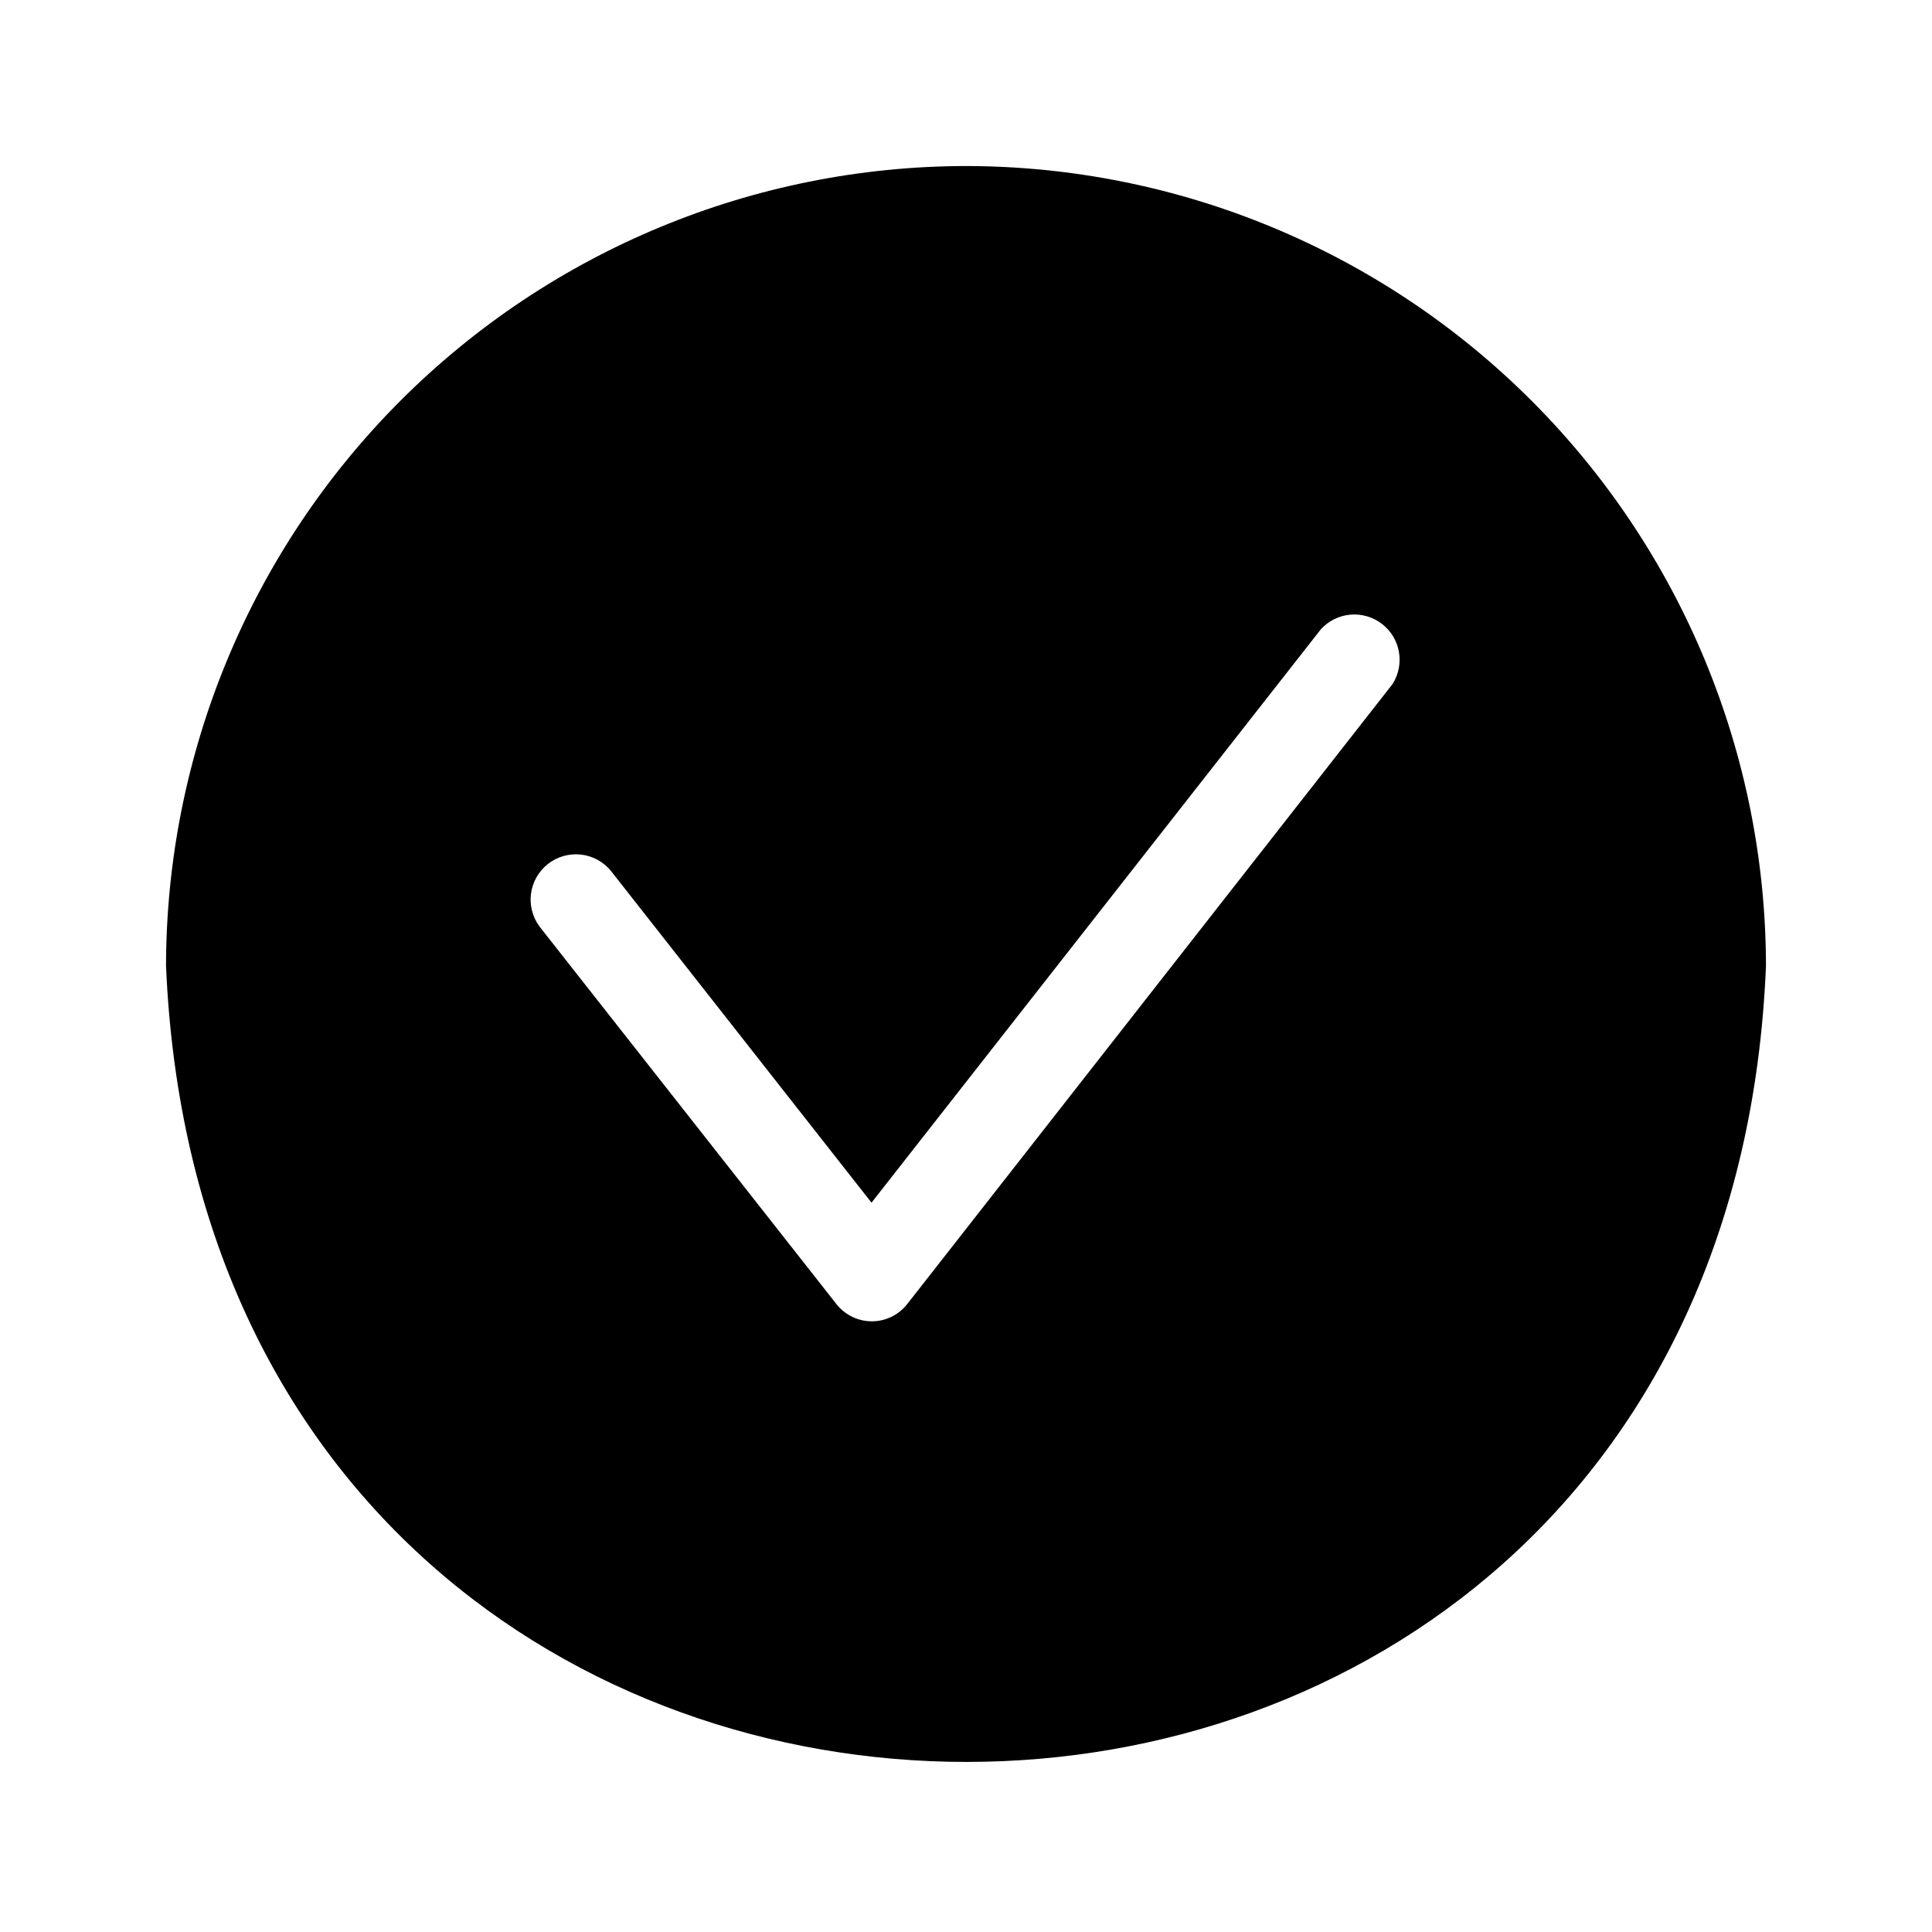
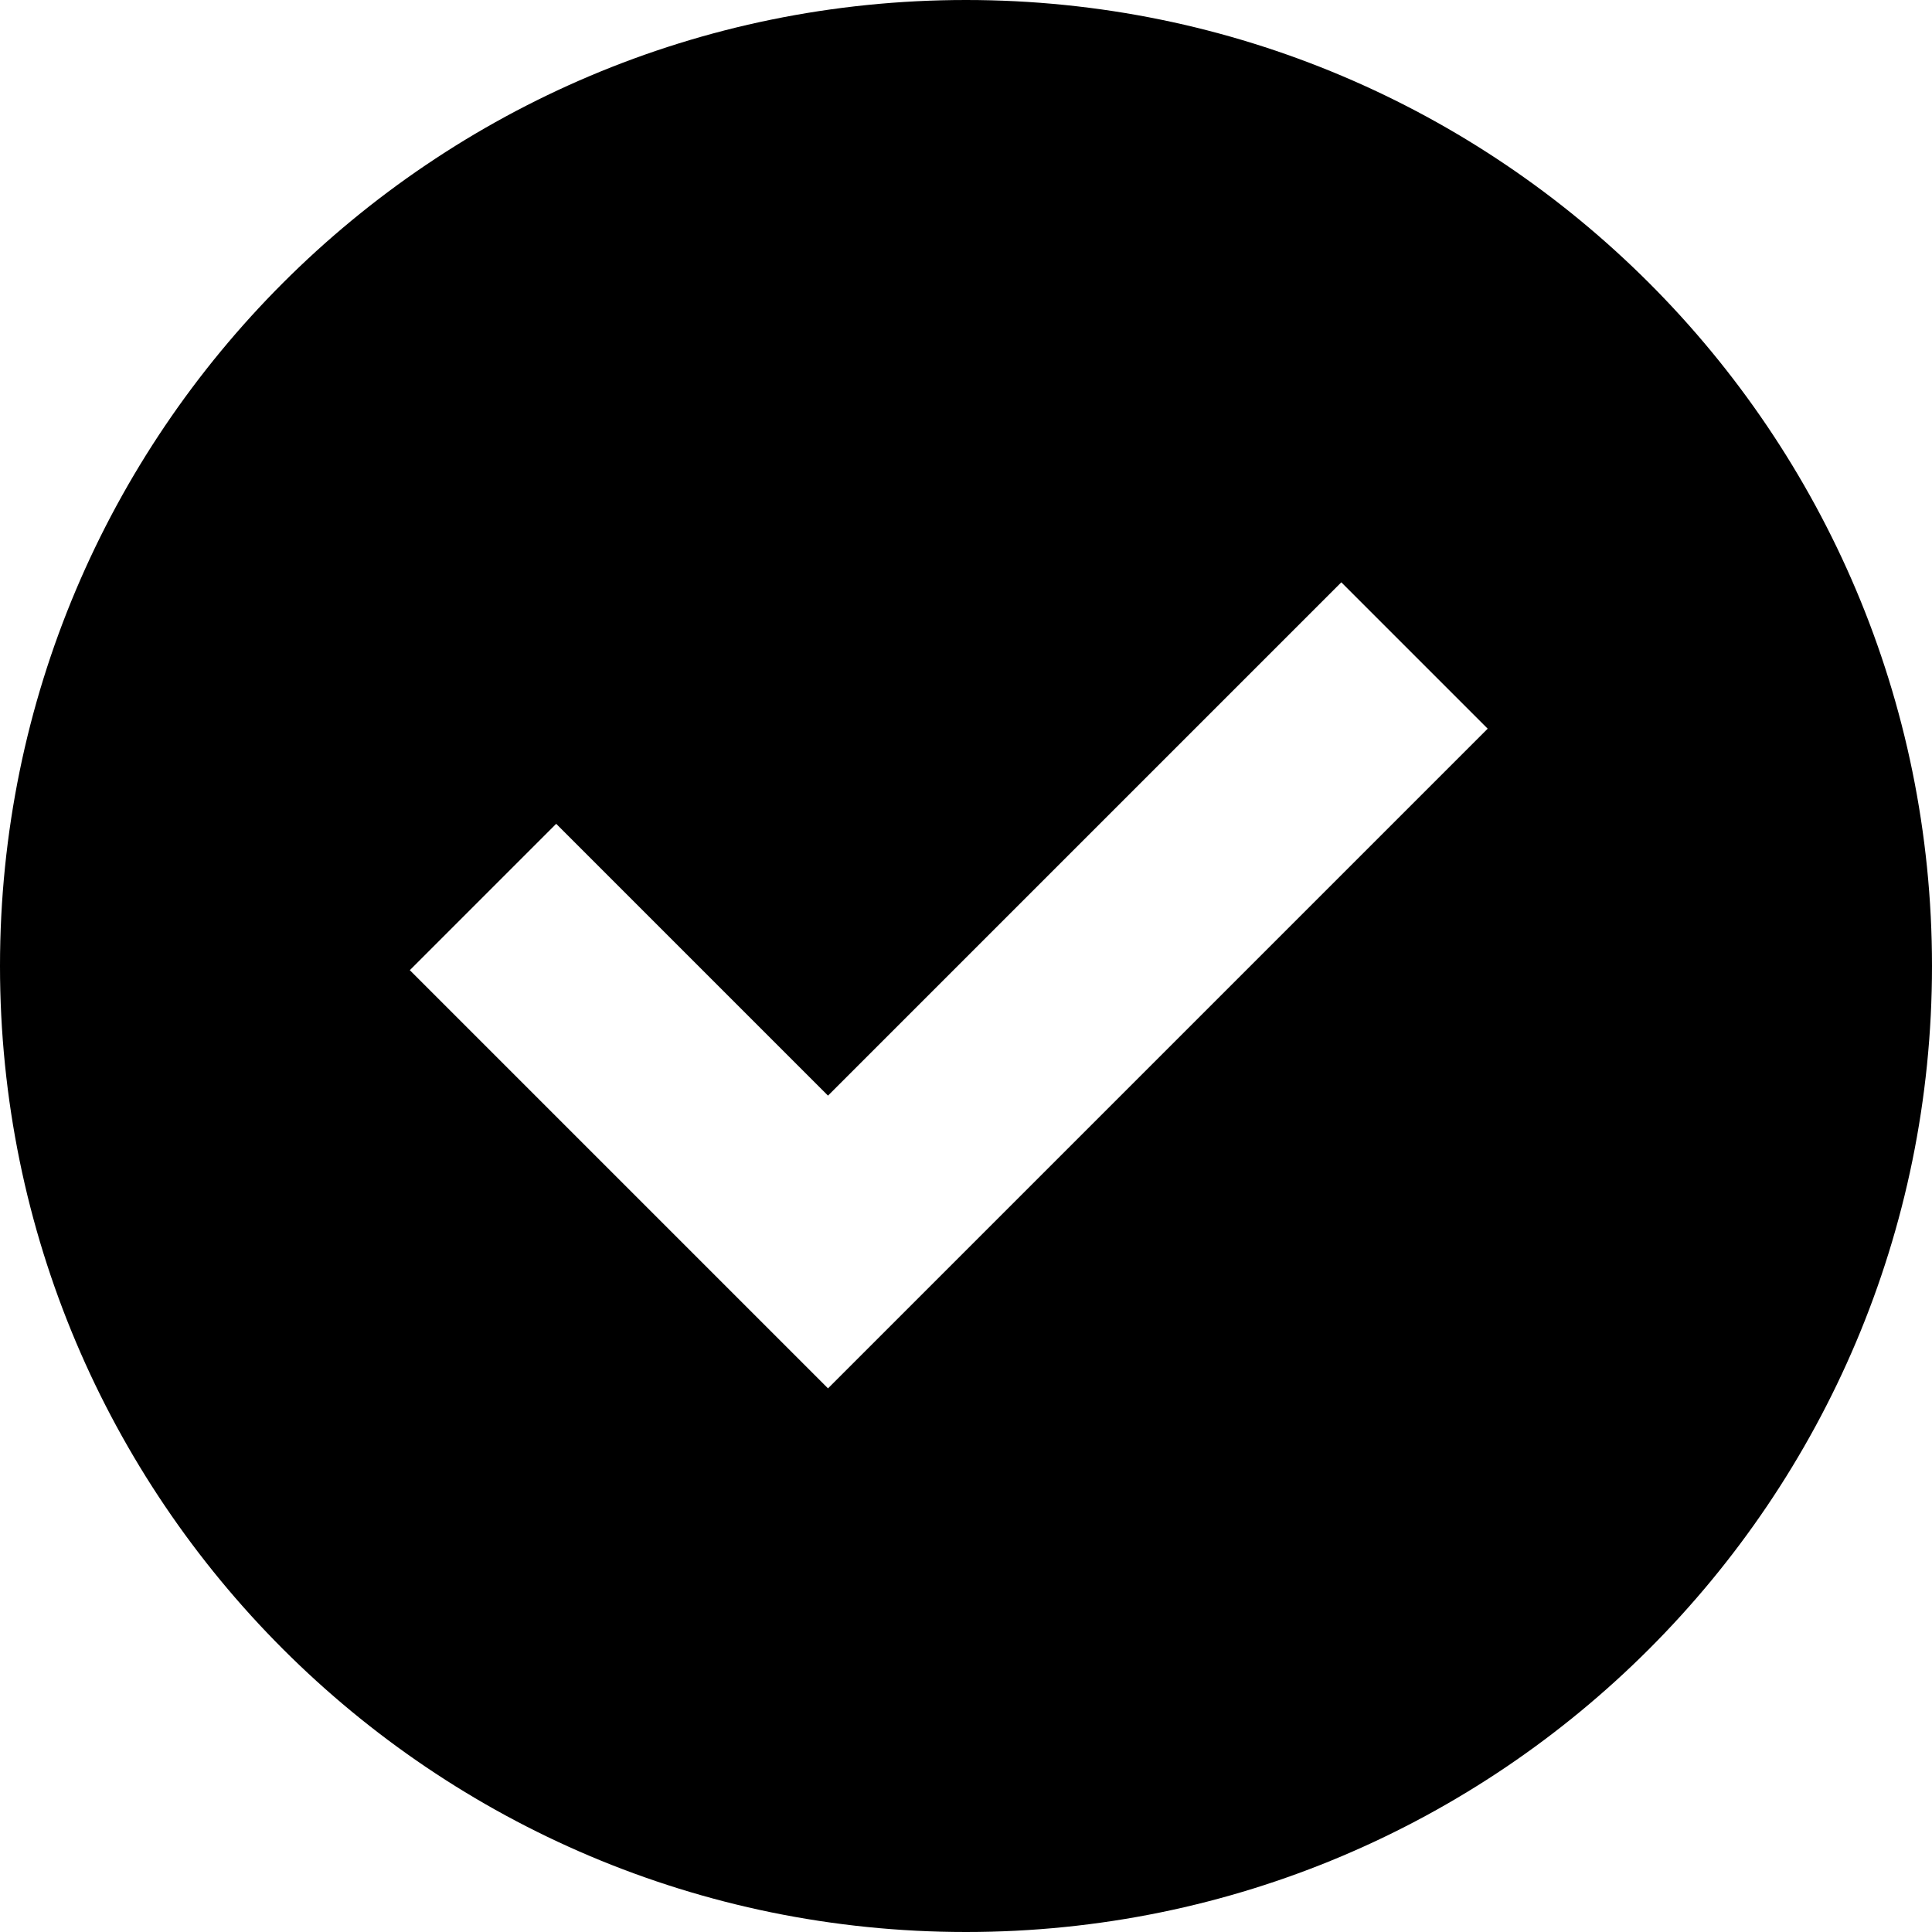
- <svg xmlns="http://www.w3.org/2000/svg" width="64" height="64" viewBox="0 0 64 64" fill="none">
-   <path d="M32 5.5C24.974 5.508 18.238 8.302 13.27 13.27C8.302 18.238 5.508 24.974 5.5 32C7 67.16 57.05 67.15 58.5 32C58.492 24.974 55.698 18.238 50.73 13.27C45.762 8.302 39.026 5.508 32 5.5V5.5ZM46.13 22.66L30.06 43.19C29.921 43.37 29.742 43.517 29.538 43.617C29.333 43.718 29.108 43.77 28.88 43.77C28.652 43.77 28.427 43.718 28.223 43.617C28.018 43.517 27.839 43.37 27.7 43.19L17.87 30.69C17.639 30.376 17.538 29.984 17.591 29.598C17.644 29.211 17.845 28.86 18.152 28.619C18.459 28.379 18.848 28.267 19.236 28.308C19.624 28.349 19.98 28.54 20.23 28.84L28.87 39.84L43.76 20.84C44.014 20.564 44.362 20.393 44.735 20.361C45.108 20.329 45.48 20.438 45.778 20.666C46.075 20.894 46.276 21.225 46.341 21.594C46.406 21.963 46.331 22.344 46.13 22.66V22.66Z" fill="black" />
+ <svg xmlns="http://www.w3.org/2000/svg" version="1.1" id="Layer_1" x="0px" y="0px" viewBox="0 0 512 512" style="enable-background:new 0 0 512 512;" xml:space="preserve">
+   <g>
+     <g>
+       <path d="M256,0C114.615,0,0,114.615,0,256s114.615,256,256,256s256-114.615,256-256S397.385,0,256,0z M219.429,367.932    L108.606,257.108l38.789-38.789l72.033,72.035L355.463,154.32l38.789,38.789L219.429,367.932z" />
+     </g>
+   </g>
+   <g>
+ </g>
+   <g>
+ </g>
+   <g>
+ </g>
+   <g>
+ </g>
+   <g>
+ </g>
+   <g>
+ </g>
+   <g>
+ </g>
+   <g>
+ </g>
+   <g>
+ </g>
+   <g>
+ </g>
+   <g>
+ </g>
+   <g>
+ </g>
+   <g>
+ </g>
+   <g>
+ </g>
+   <g>
+ </g>
</svg>
